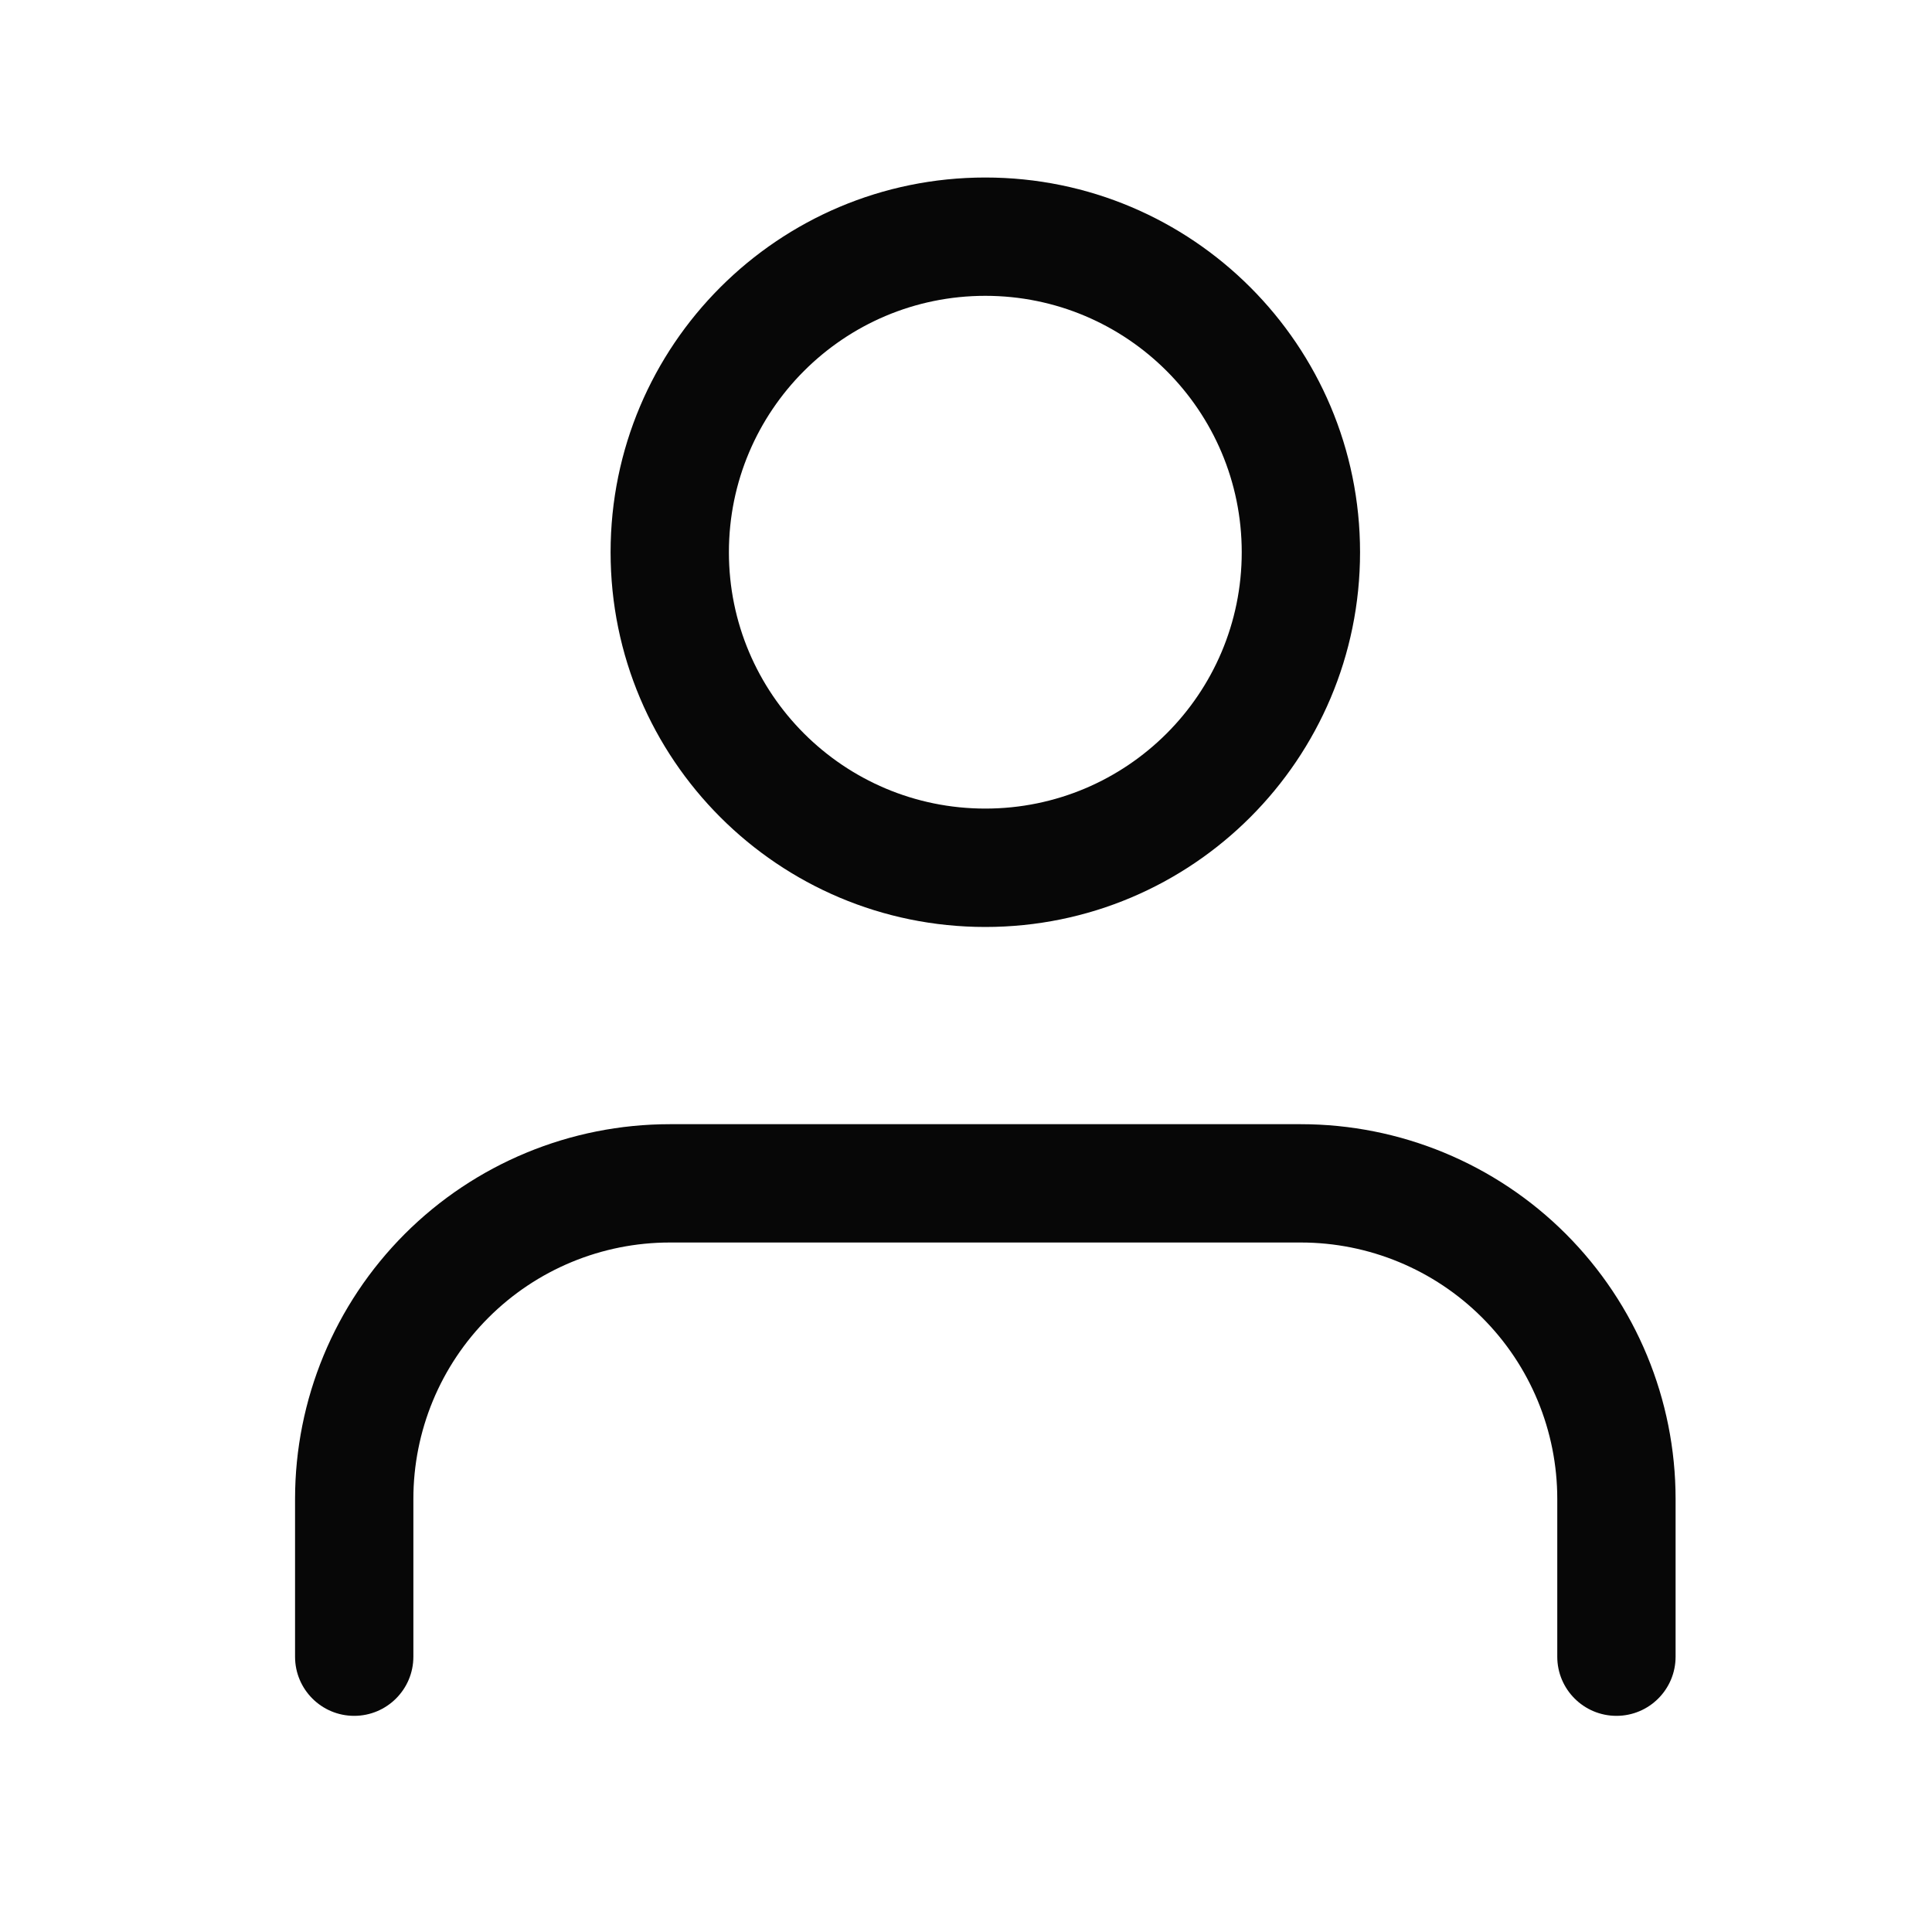
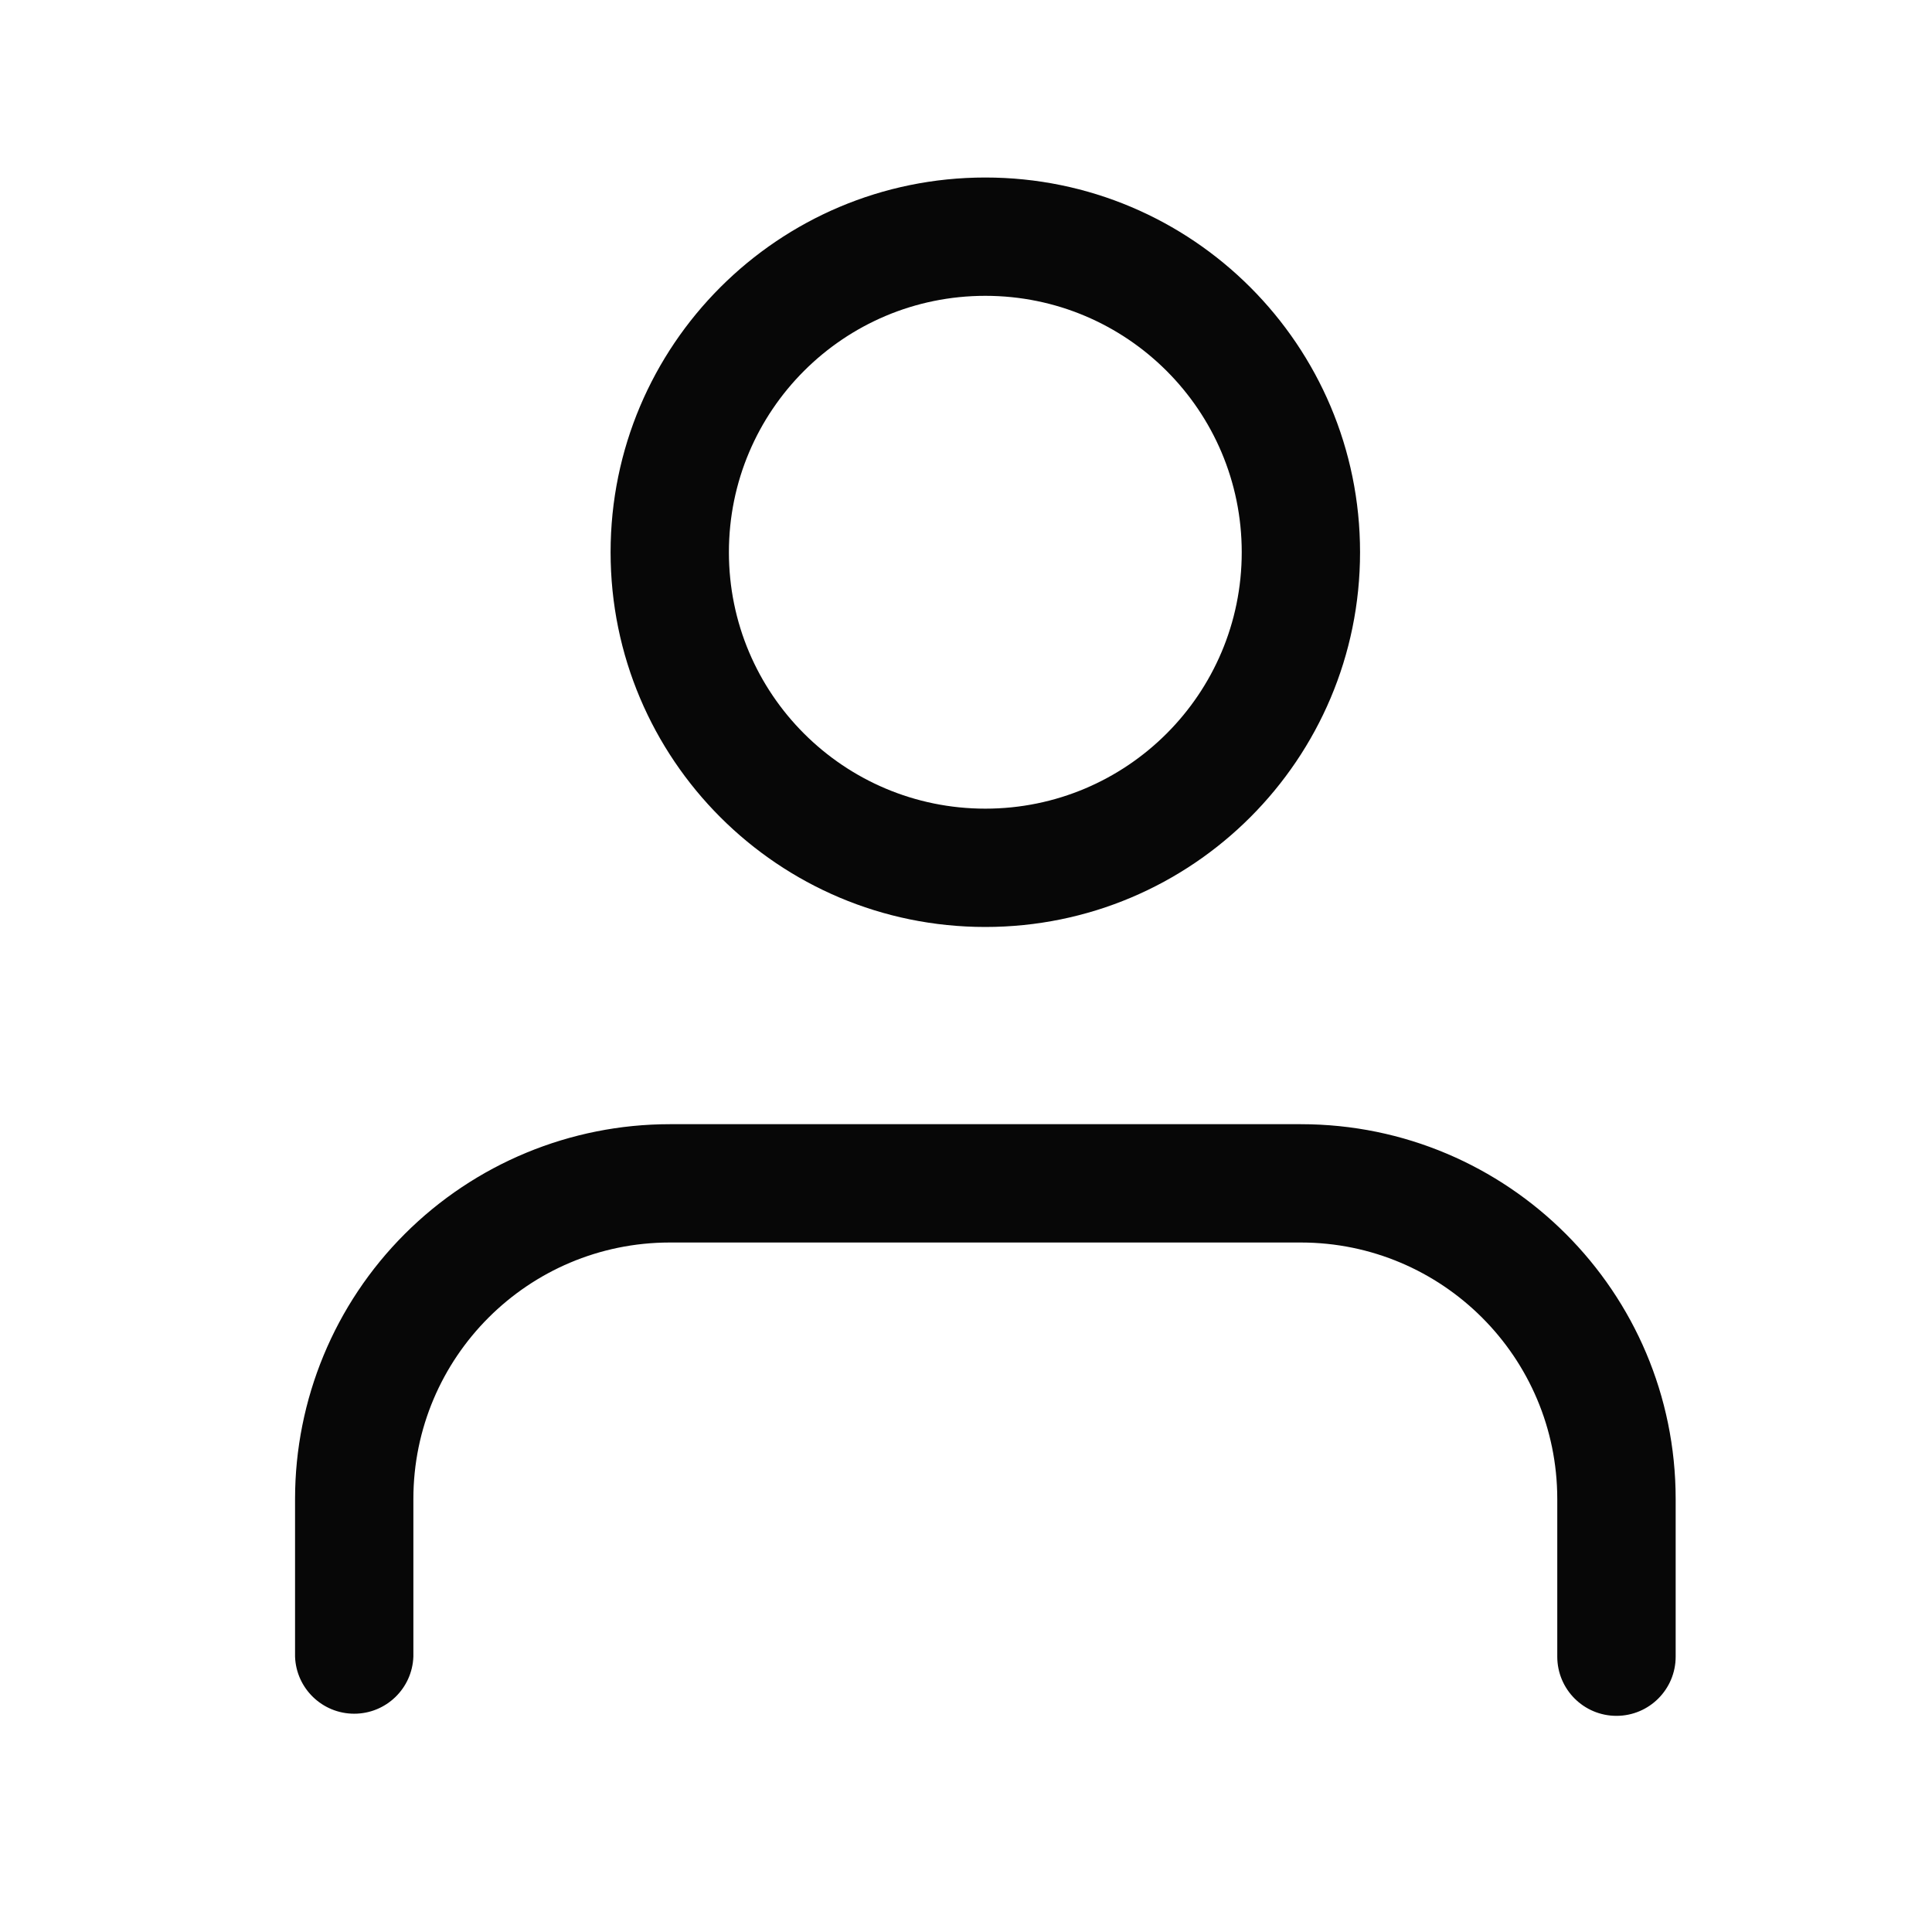
- <svg xmlns="http://www.w3.org/2000/svg" width="25" height="25" viewBox="0 0 25 25" fill="none">
-   <path fill-rule="evenodd" clip-rule="evenodd" d="M5.238 15.967C6.147 15.058 7.381 14.547 8.667 14.547H16.833C18.119 14.547 19.353 15.058 20.262 15.967C21.171 16.877 21.682 18.11 21.682 19.396V21.438C21.682 21.86 21.34 22.203 20.917 22.203C20.494 22.203 20.151 21.86 20.151 21.438V19.396C20.151 18.516 19.802 17.672 19.179 17.05C18.557 16.428 17.713 16.078 16.833 16.078H8.667C7.787 16.078 6.943 16.428 6.321 17.05C5.698 17.672 5.349 18.516 5.349 19.396V21.438C5.349 21.86 5.006 22.203 4.583 22.203C4.16 22.203 3.818 21.86 3.818 21.438V19.396C3.818 18.11 4.329 16.877 5.238 15.967Z" fill="#070707" />
-   <path fill-rule="evenodd" clip-rule="evenodd" d="M12.75 3.828C10.918 3.828 9.432 5.314 9.432 7.146C9.432 8.978 10.918 10.463 12.75 10.463C14.582 10.463 16.068 8.978 16.068 7.146C16.068 5.314 14.582 3.828 12.75 3.828ZM7.901 7.146C7.901 4.468 10.072 2.297 12.75 2.297C15.428 2.297 17.599 4.468 17.599 7.146C17.599 9.824 15.428 11.995 12.75 11.995C10.072 11.995 7.901 9.824 7.901 7.146Z" fill="#070707" />
+ <svg xmlns="http://www.w3.org/2000/svg" width="25" height="25" fill="none">
+   <path fill="#070707" fill-rule="evenodd" d="M5.238 15.967a4.85 4.85 0 0 1 3.429-1.42h8.166a4.85 4.85 0 0 1 4.85 4.849v2.041a.766.766 0 0 1-1.532 0v-2.041a3.32 3.32 0 0 0-3.318-3.318H8.667a3.32 3.32 0 0 0-3.318 3.318v2.041a.766.766 0 0 1-1.531 0v-2.041c0-1.286.51-2.52 1.42-3.429M12.75 3.828a3.318 3.318 0 1 0 0 6.636 3.318 3.318 0 0 0 0-6.636M7.901 7.146a4.849 4.849 0 1 1 9.698 0 4.849 4.849 0 0 1-9.698 0" clip-rule="evenodd" />
</svg>
